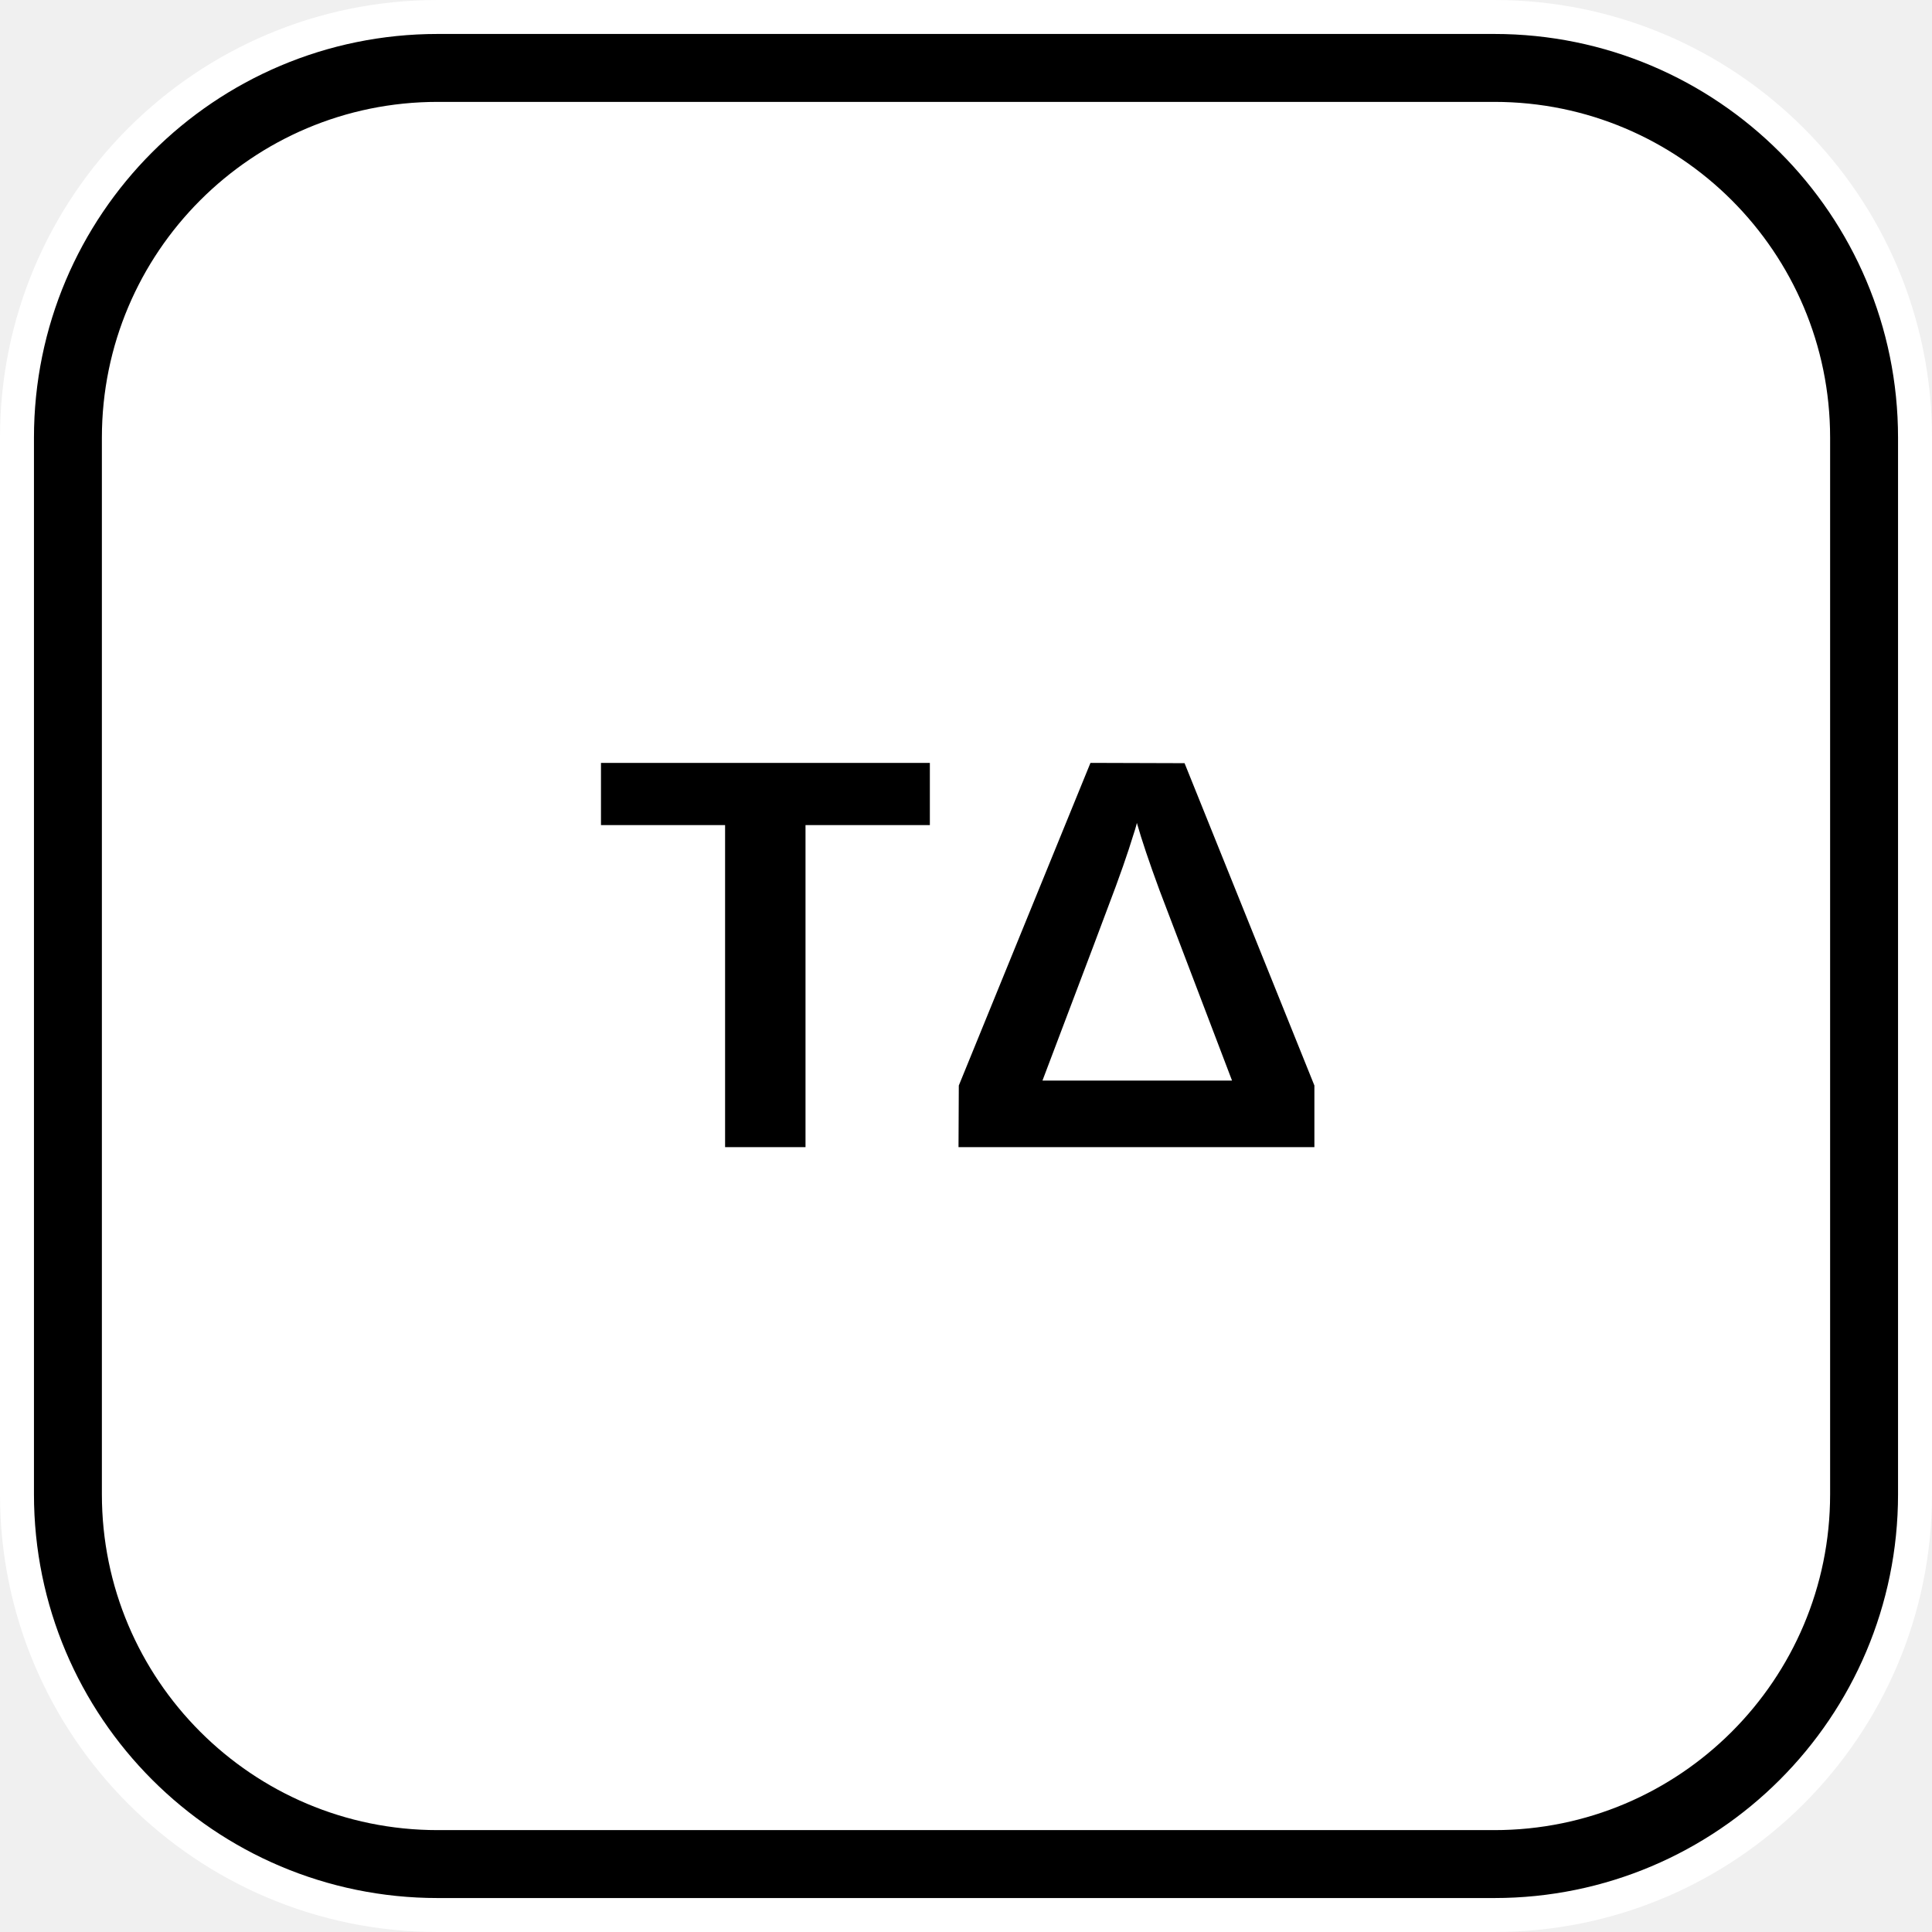
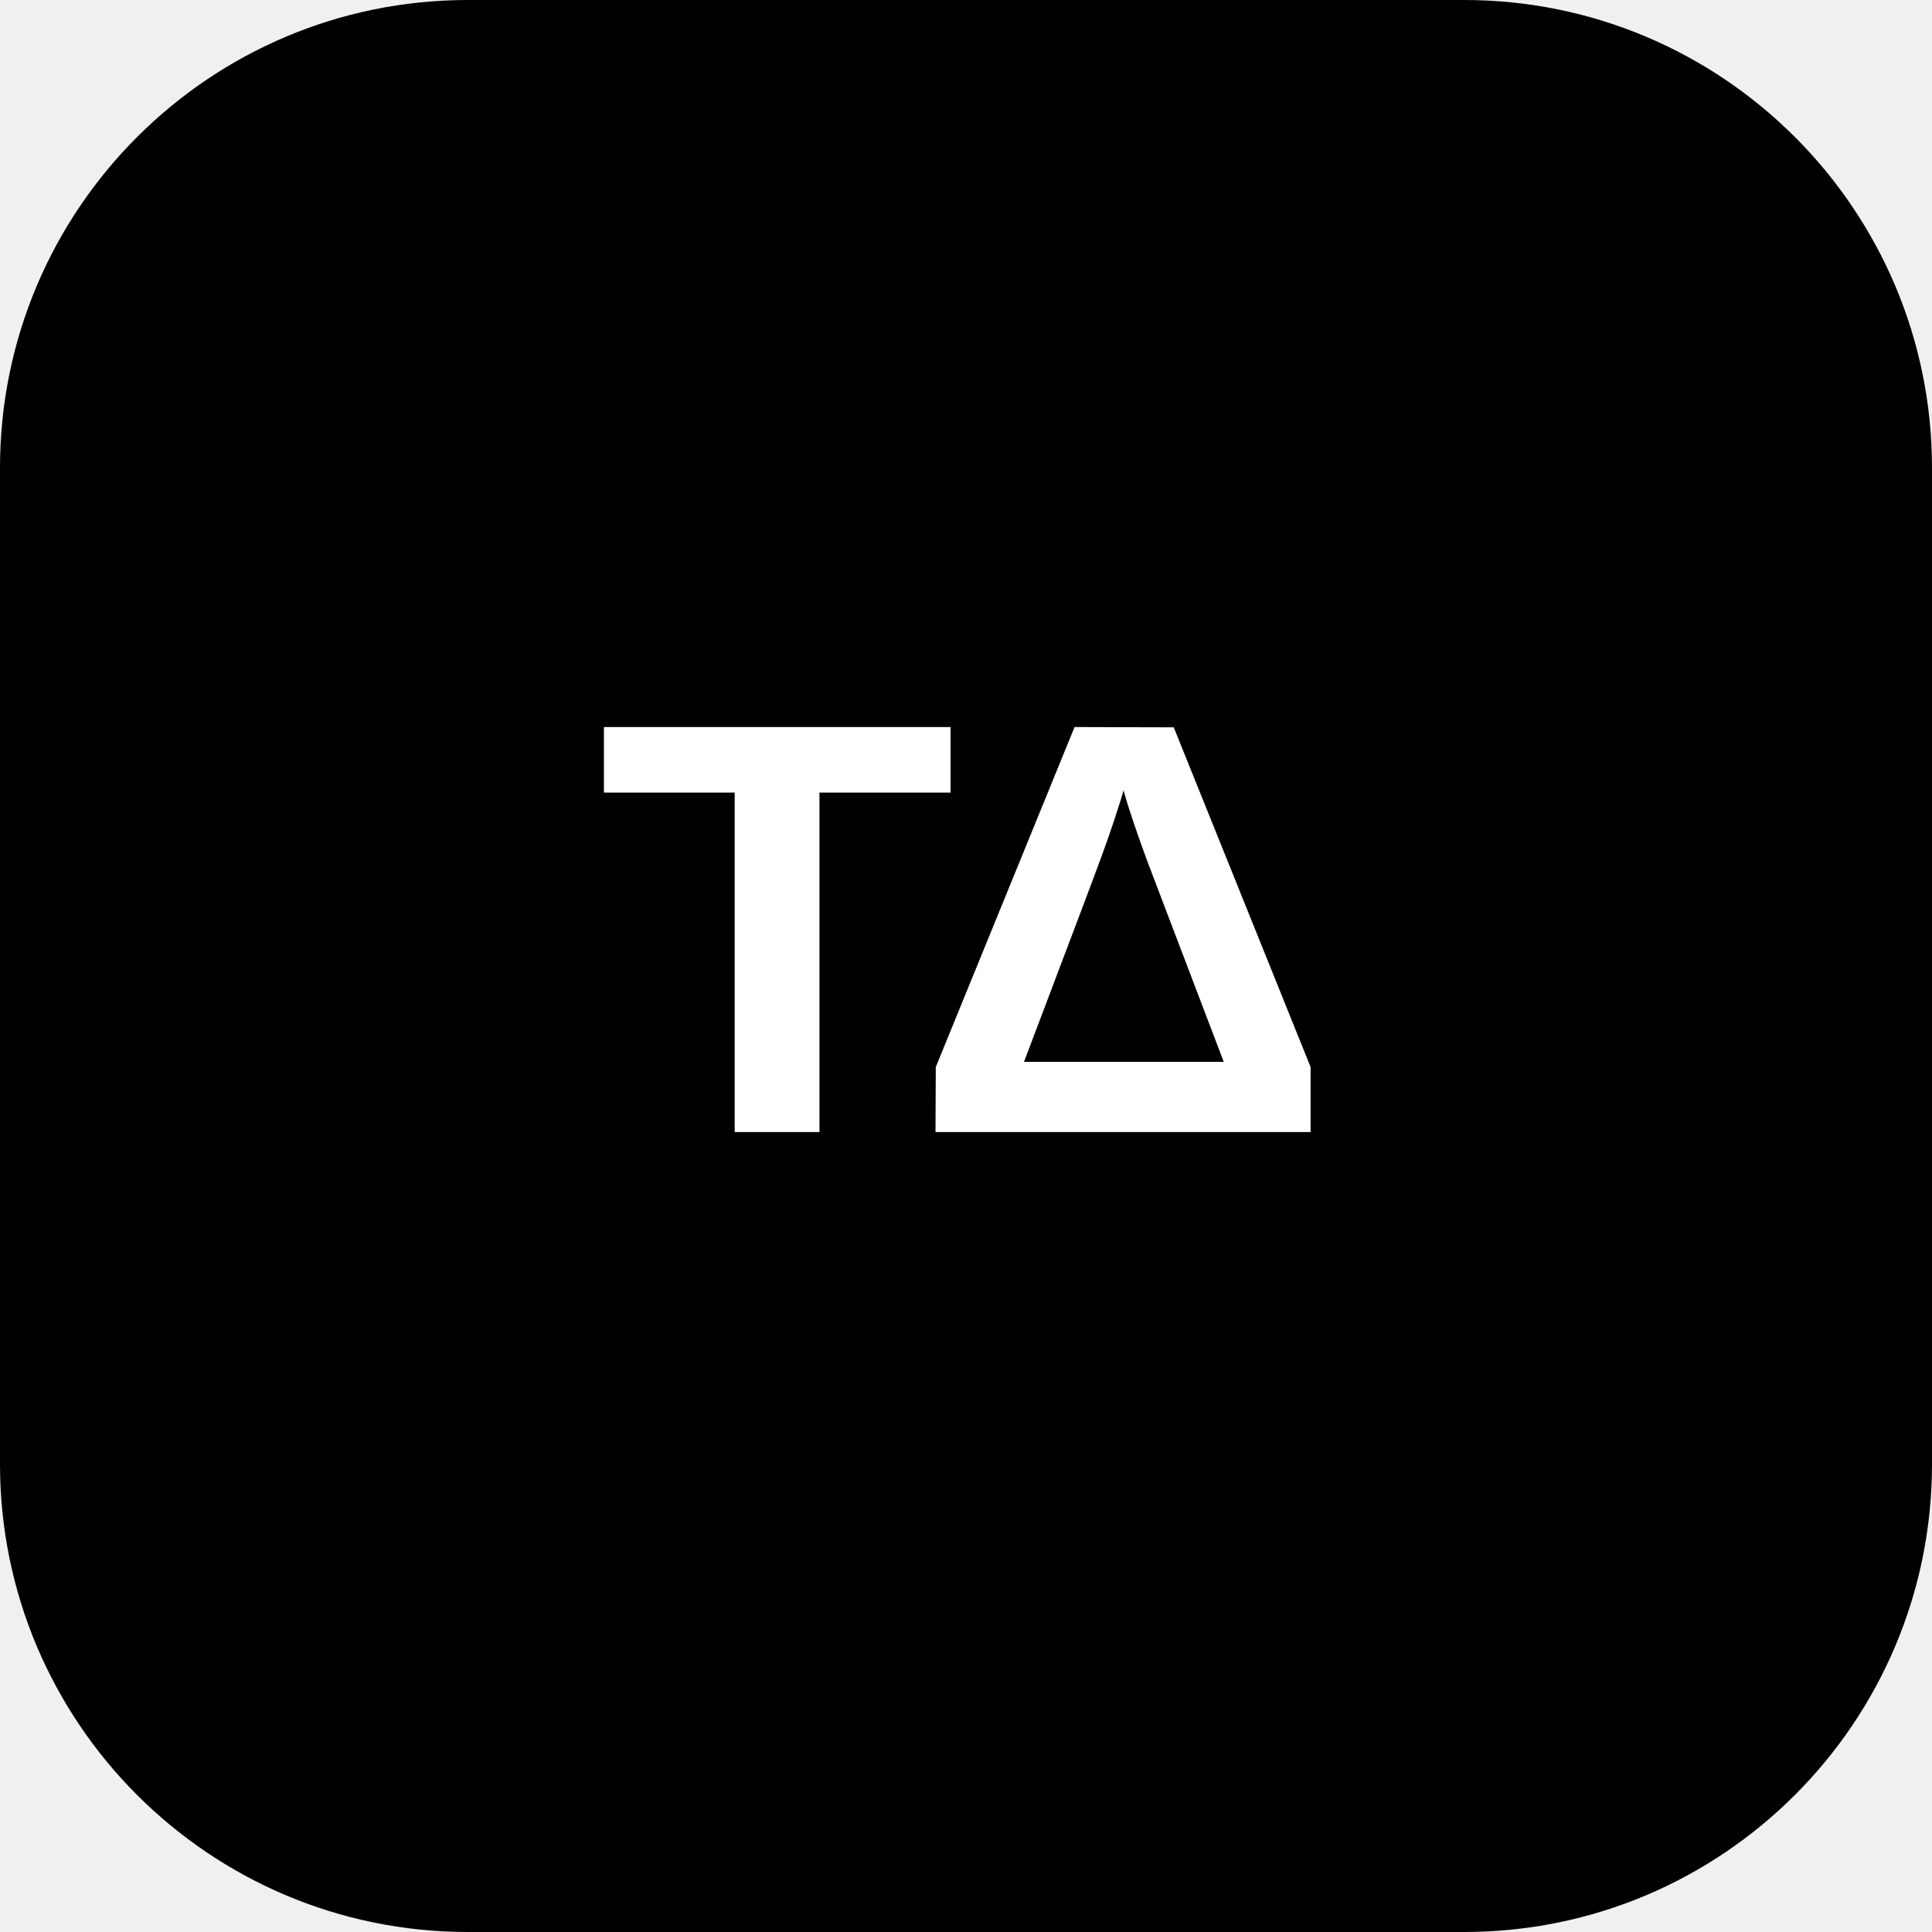
- <svg xmlns="http://www.w3.org/2000/svg" viewBox="0 0 512 512">
-   <rect width="512" height="512" rx="116" fill="#fff" />
-   <rect x="18" y="18" width="476" height="476" rx="98" fill="none" stroke="#000" stroke-width="18" />
-   <text x="256" y="304" font-family="Arial, sans-serif" font-size="148" font-weight="900" text-anchor="middle" fill="#000">TΔ</text>
+ <svg xmlns="http://www.w3.org/2000/svg" viewBox="0 0 512 512" role="img" aria-label="Terafab Decision Twin icon">
+   <rect width="512" height="512" rx="124" fill="#000" />
+   <text x="256" y="300" text-anchor="middle" font-family="Arial, Helvetica, sans-serif" font-size="156" font-weight="800" fill="#fff" letter-spacing="-12">TΔ</text>
</svg>
